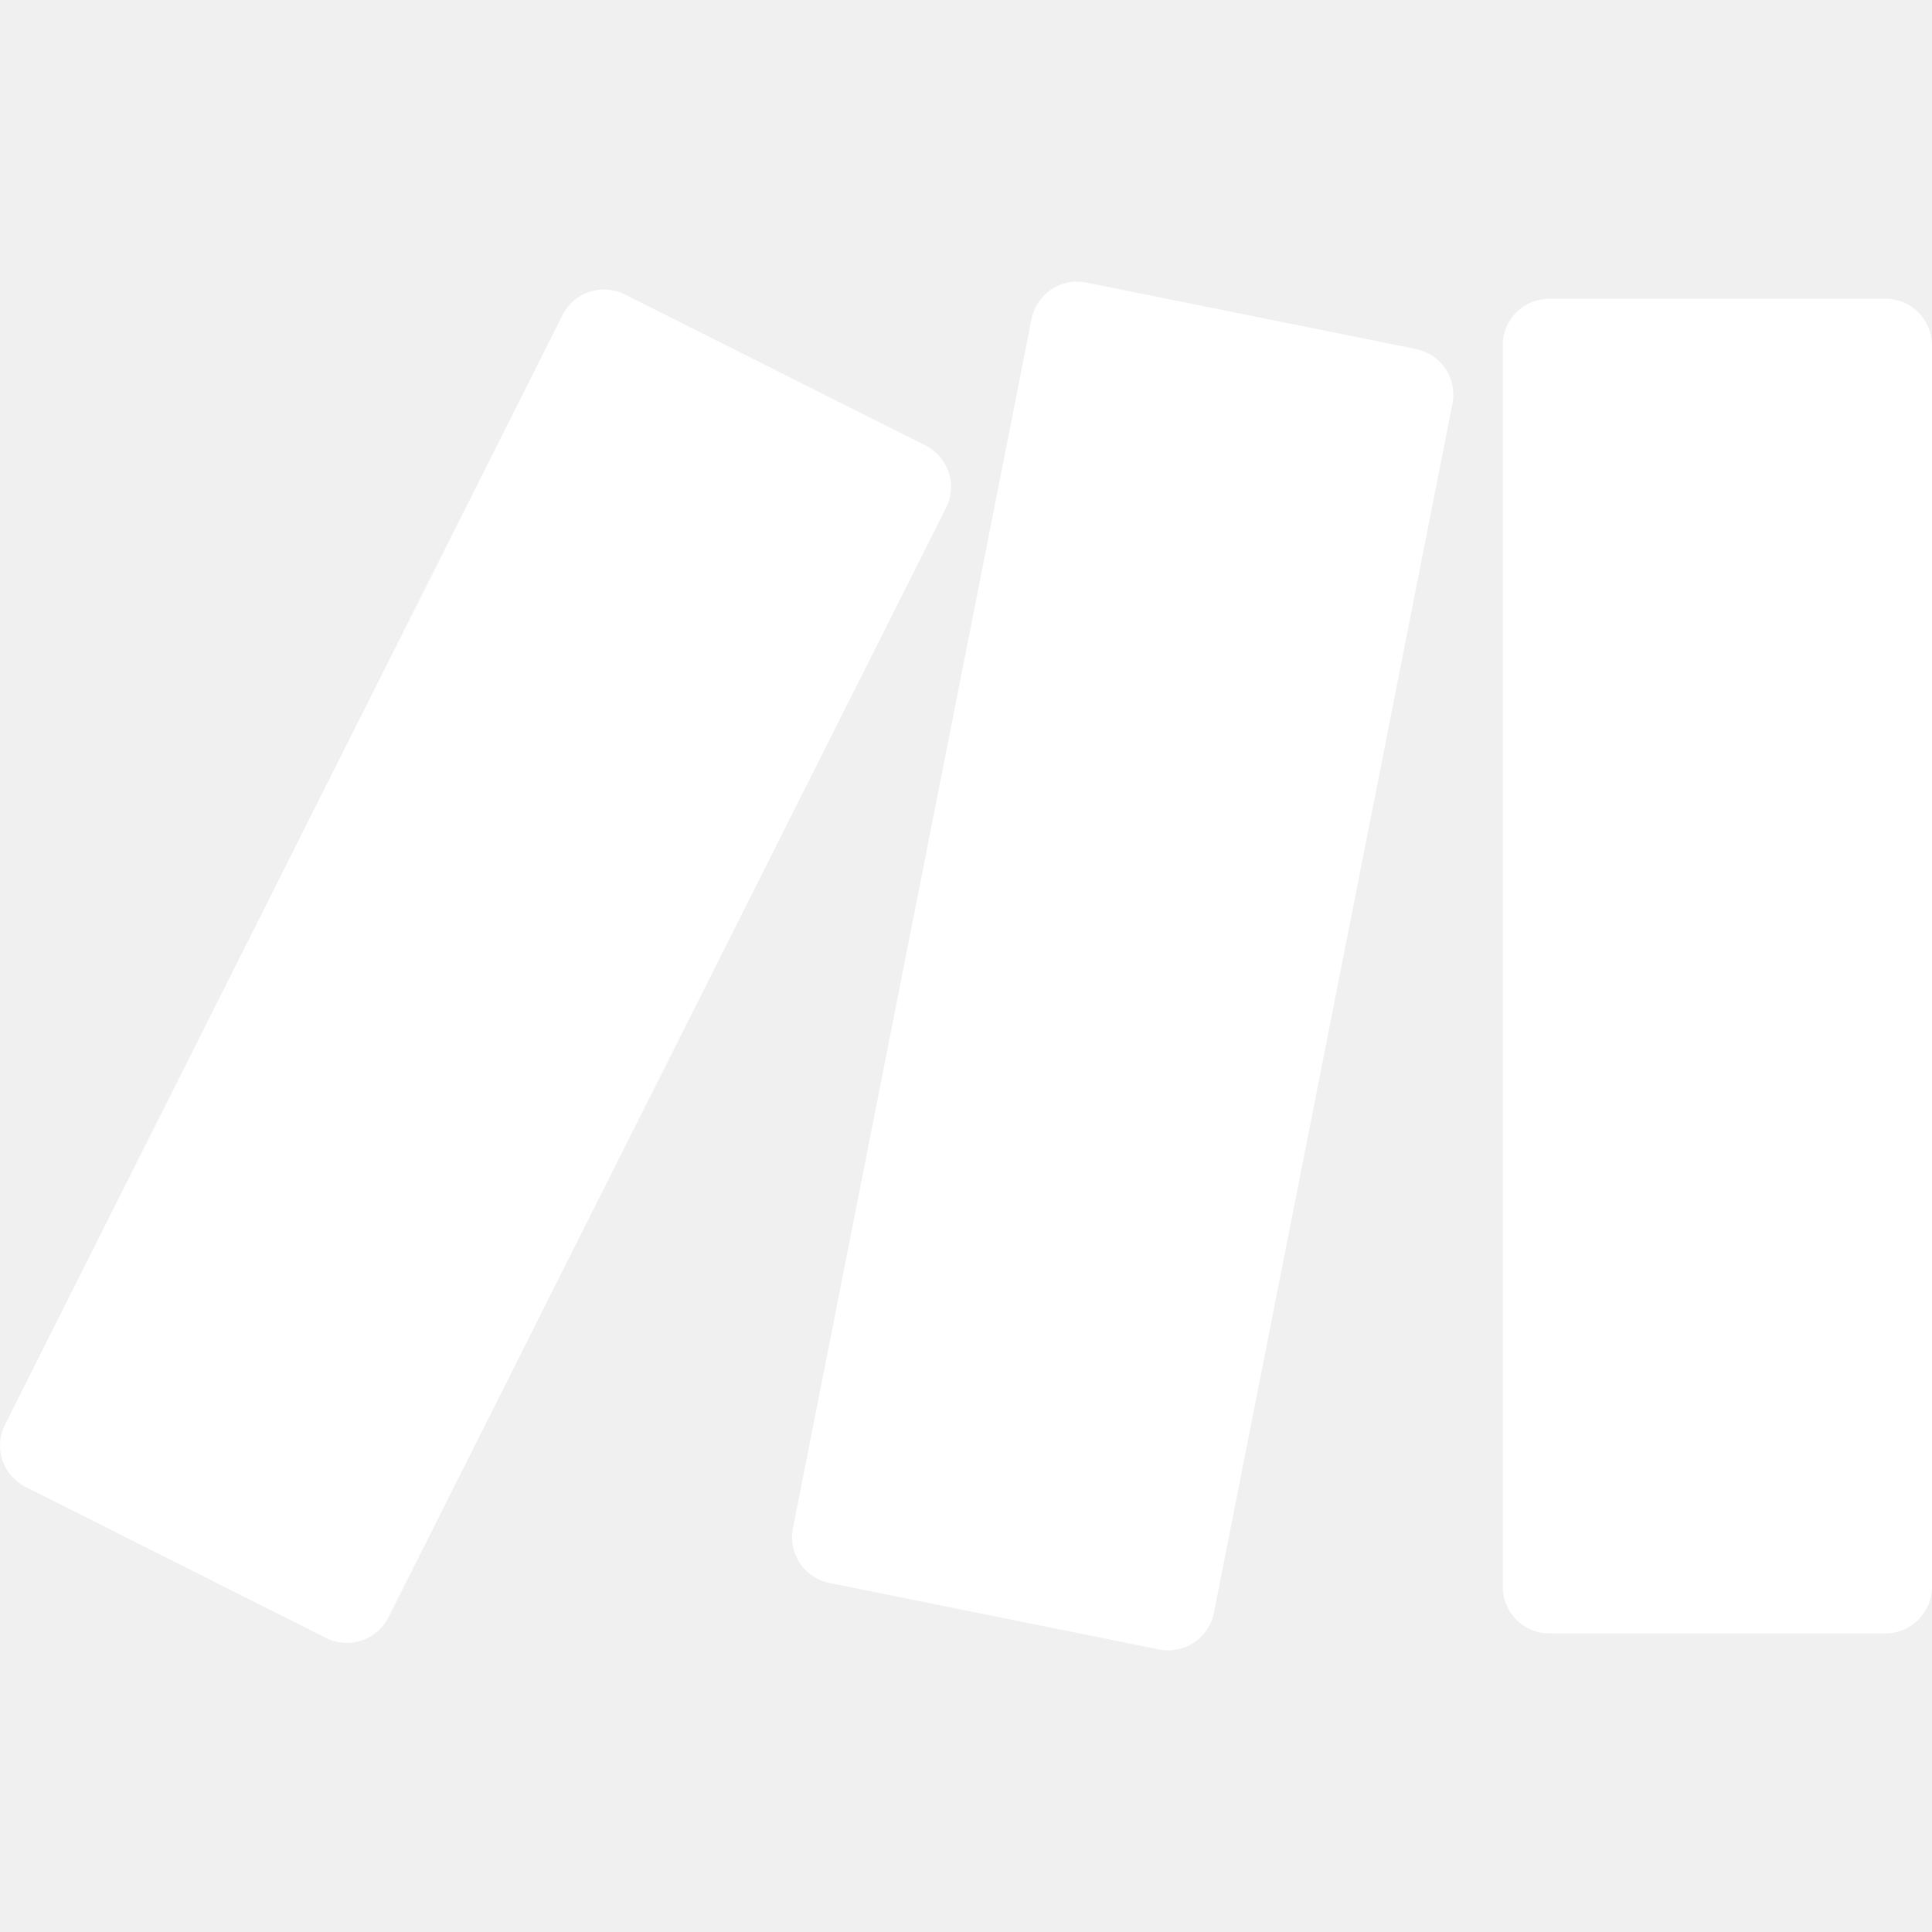
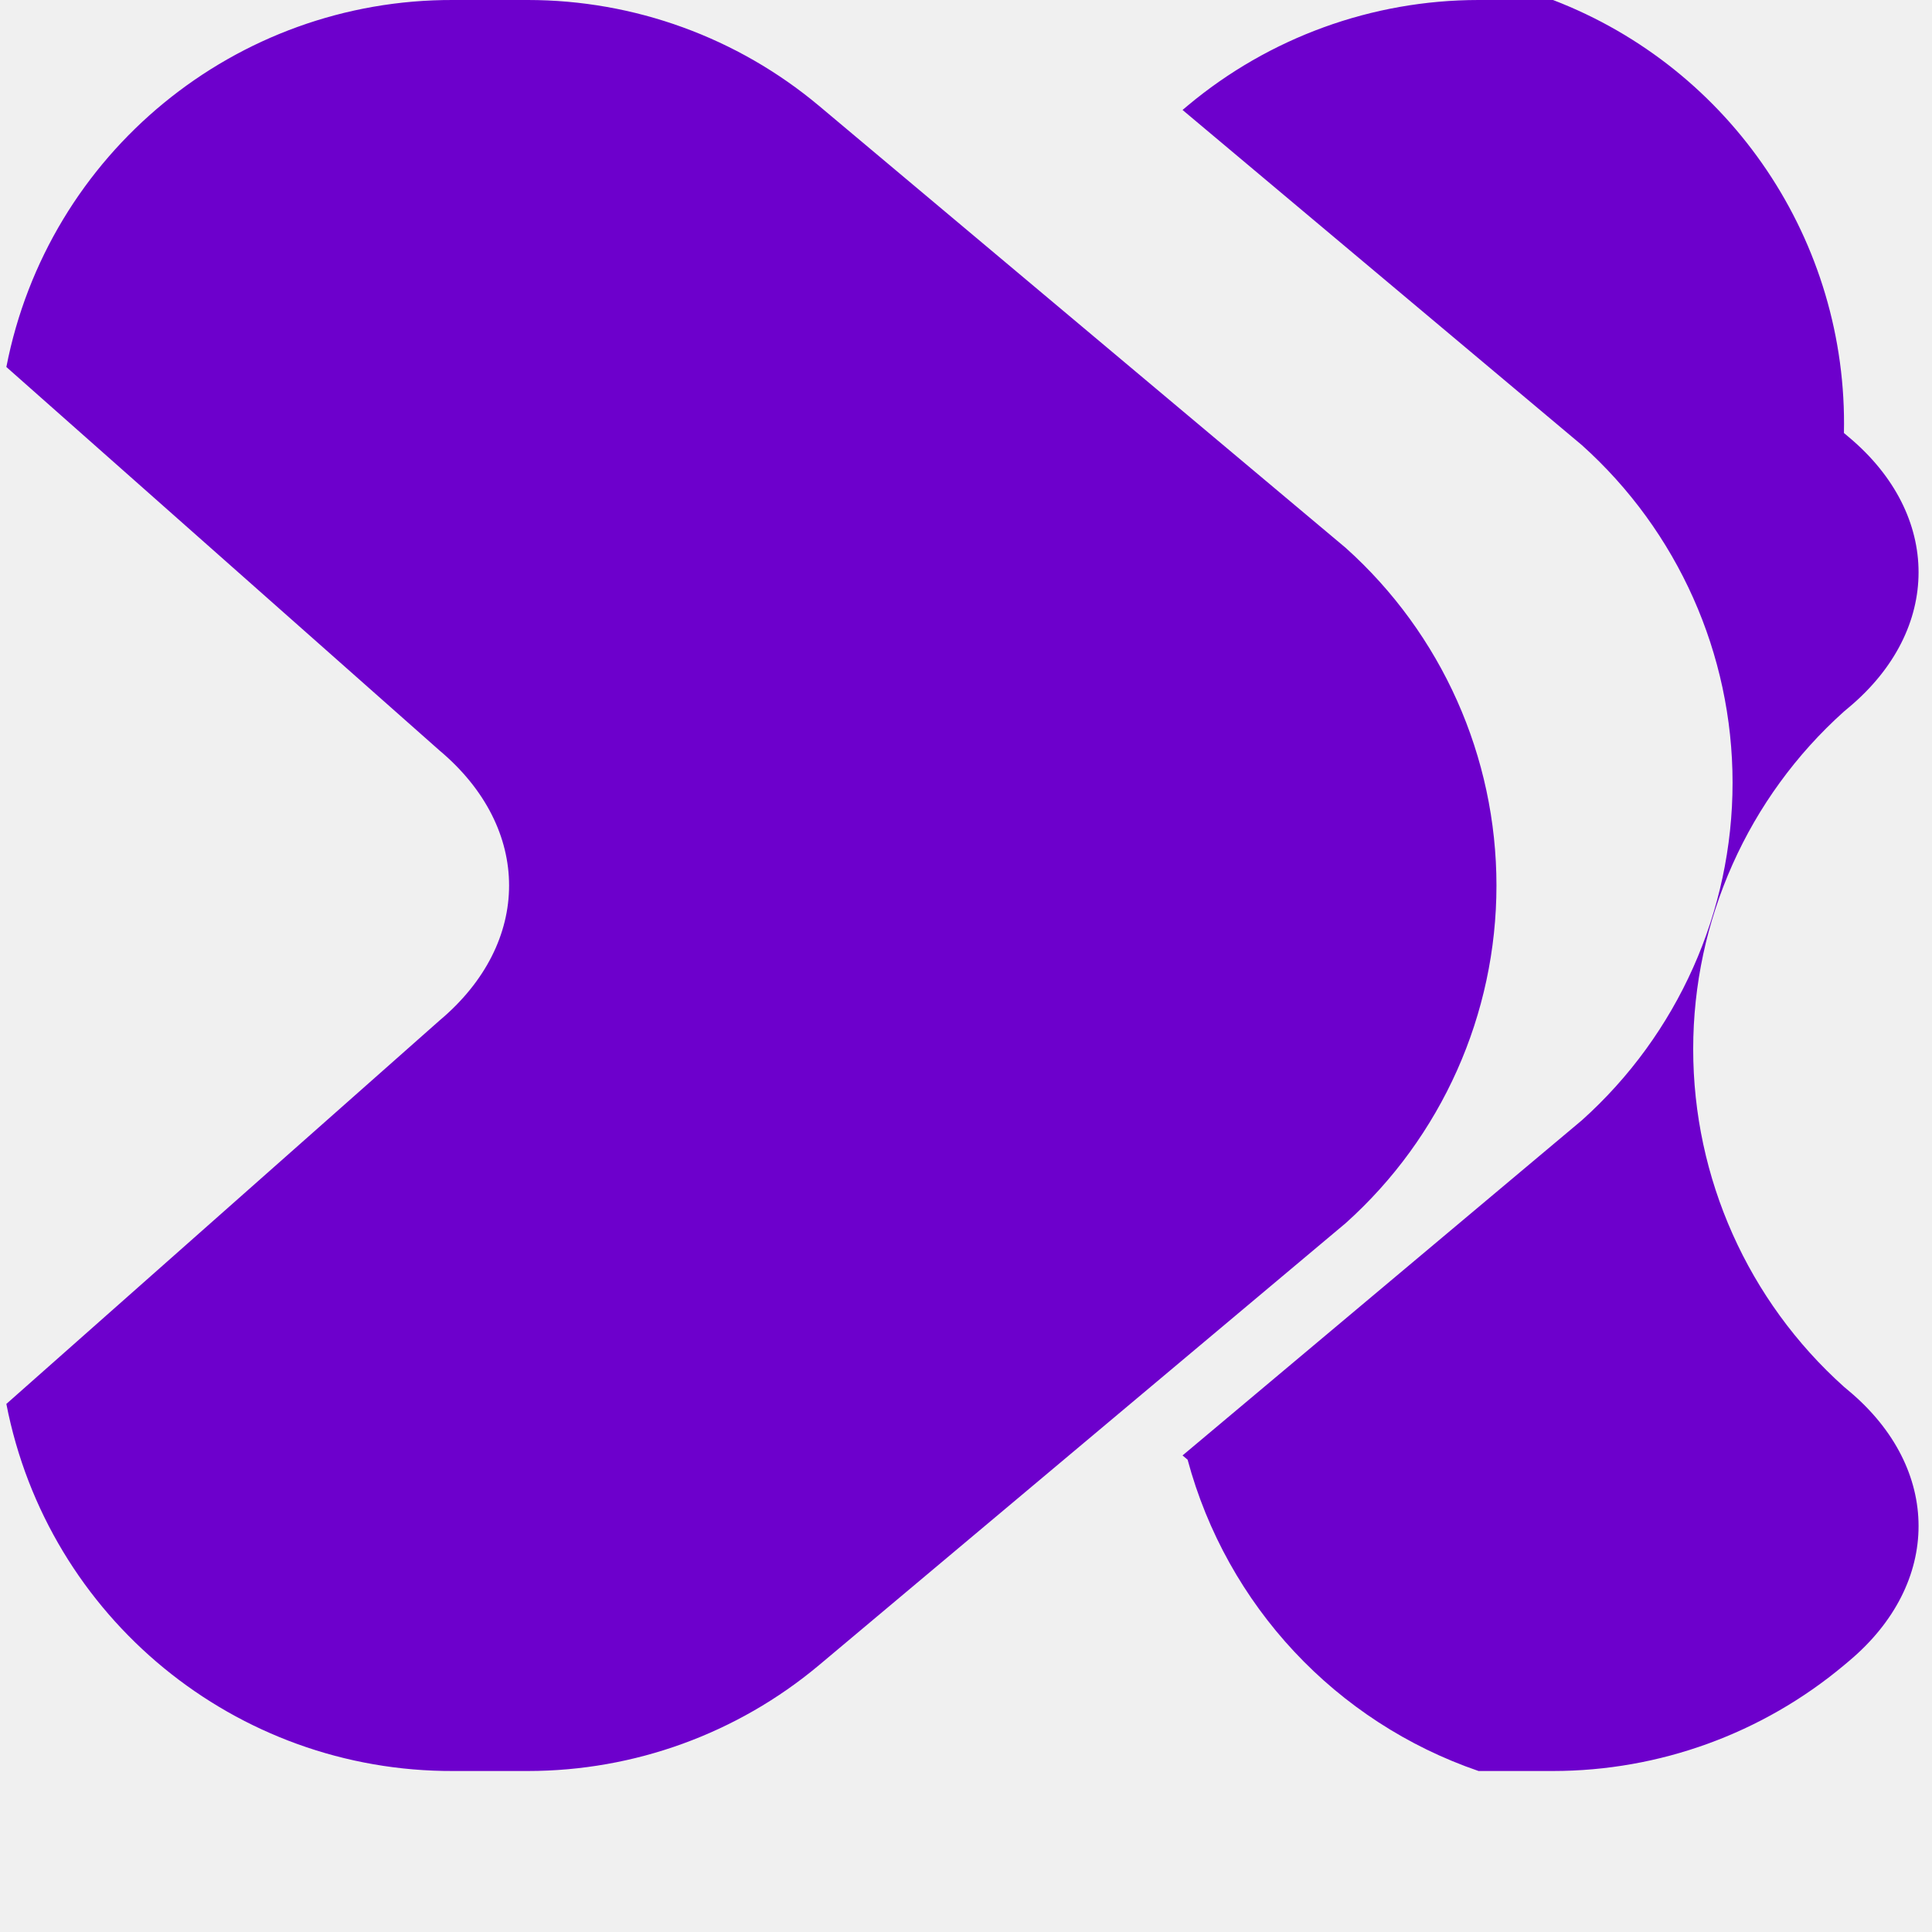
- <svg xmlns="http://www.w3.org/2000/svg" fill="#ffffff" role="img" viewBox="0 0 24 24">
-   <path d="M13.38 3.498c-.27 0-.511.19-.566.465L9.85 18.986a.578.578 0 0 0 .453.678l4.095.826a.58.58 0 0 0 .682-.455l2.963-15.021a.578.578 0 0 0-.453-.678l-4.096-.826a.589.589 0 0 0-.113-.012zm-5.876.098a.576.576 0 0 0-.516.318L.062 17.697a.575.575 0 0 0 .256.774l3.733 1.877a.578.578 0 0 0 .775-.258l6.926-13.781a.577.577 0 0 0-.256-.776L7.762 3.658a.571.571 0 0 0-.258-.062zm11.74.115a.576.576 0 0 0-.576.576v15.426c0 .318.258.578.576.578h4.178a.58.58 0 0 0 .578-.578V4.287a.578.578 0 0 0-.578-.576Z" />
+ <svg xmlns="http://www.w3.org/2000/svg" fill="#6D00CC" role="img" viewBox="0 0 24 24">
+   <path d="M5.633 0A5.635 5.635 0 0 0 .079 4.559L5.46 9.323c1.152.967 1.152 2.387 0 3.354L.079 17.44A5.634 5.634 0 0 0 5.633 22h.925a5.634 5.634 0 0 0 3.614-1.313l6.545-5.493a5.633 5.633 0 0 0 0-8.388L10.172 1.313A5.634 5.634 0 0 0 6.558 0zm12.734 0a5.635 5.635 0 0 0-3.614 1.313l-.063.053 4.96 4.163a5.633 5.633 0 0 1 0 8.388l-4.96 4.163.063.053A5.634 5.634 0 0 0 18.367 22h.925a5.634 5.634 0 0 0 3.614-1.313l.063-.053c1.152-.967 1.152-2.387 0-3.354l-.063-.053a5.633 5.633 0 0 1 0-8.388l.063-.053c1.152-.967 1.152-2.387 0-3.354l-.063-.053A5.634 5.634 0 0 0 19.292 0Z" />
</svg>
